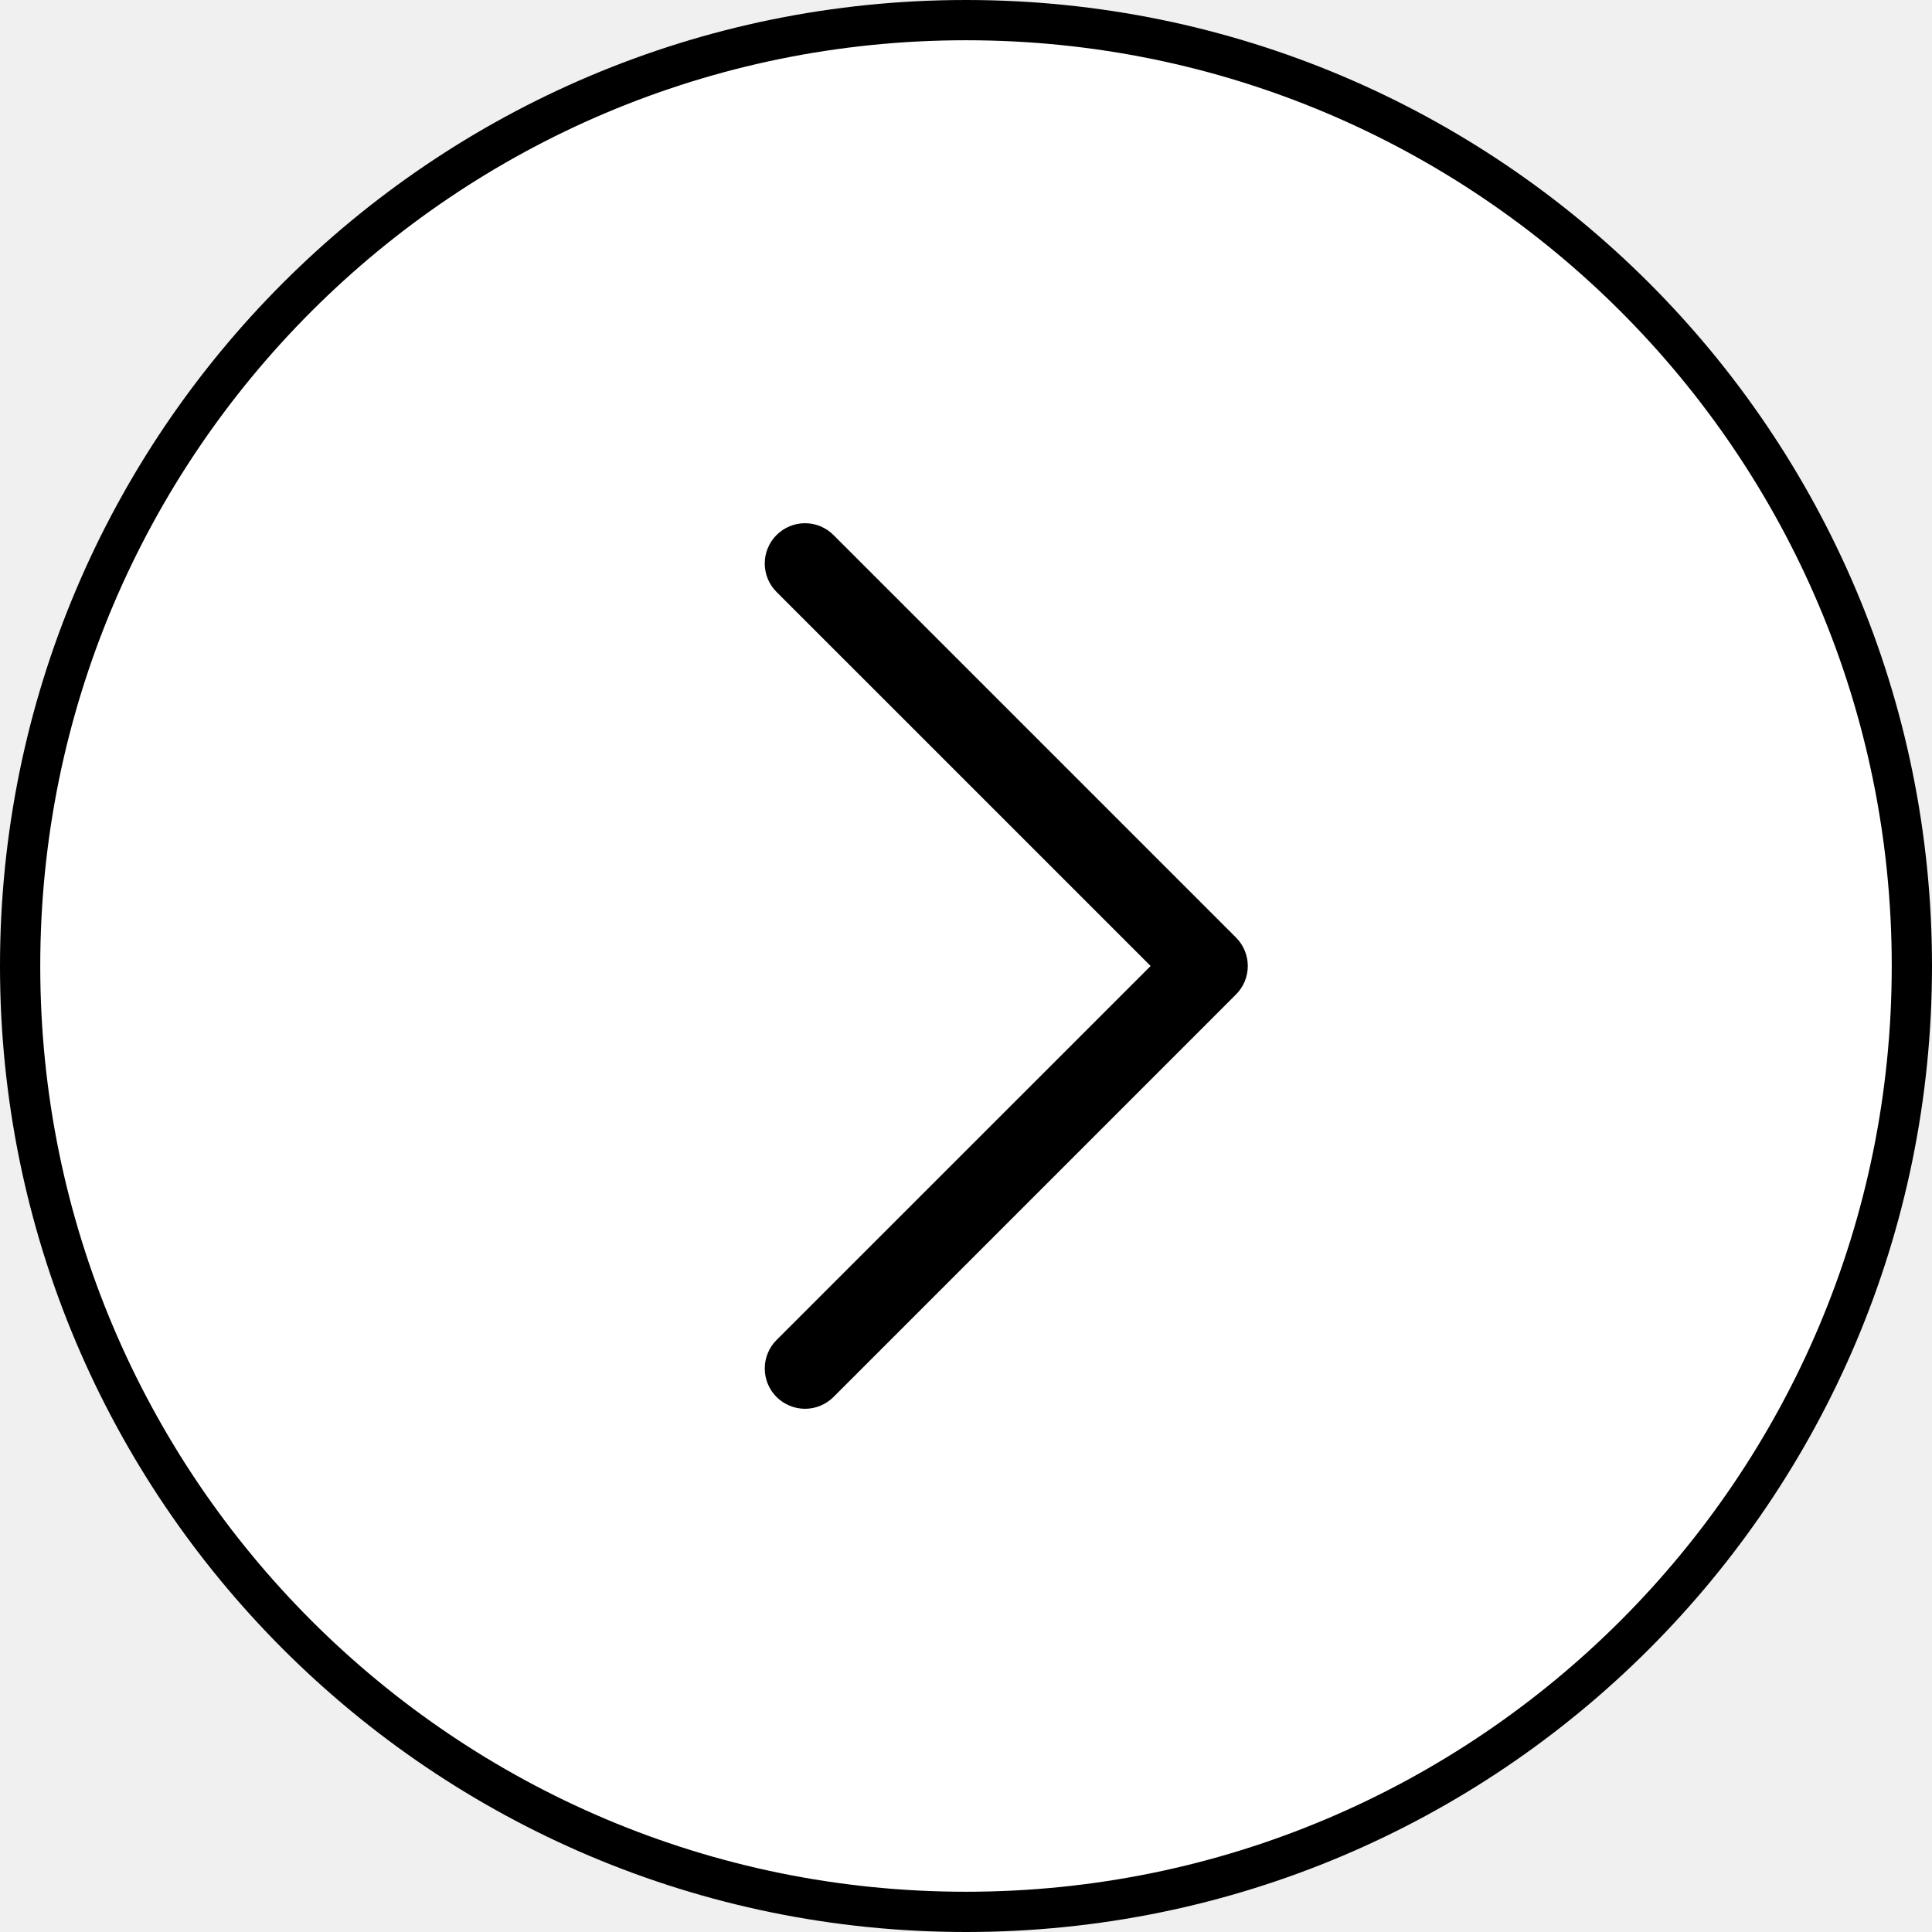
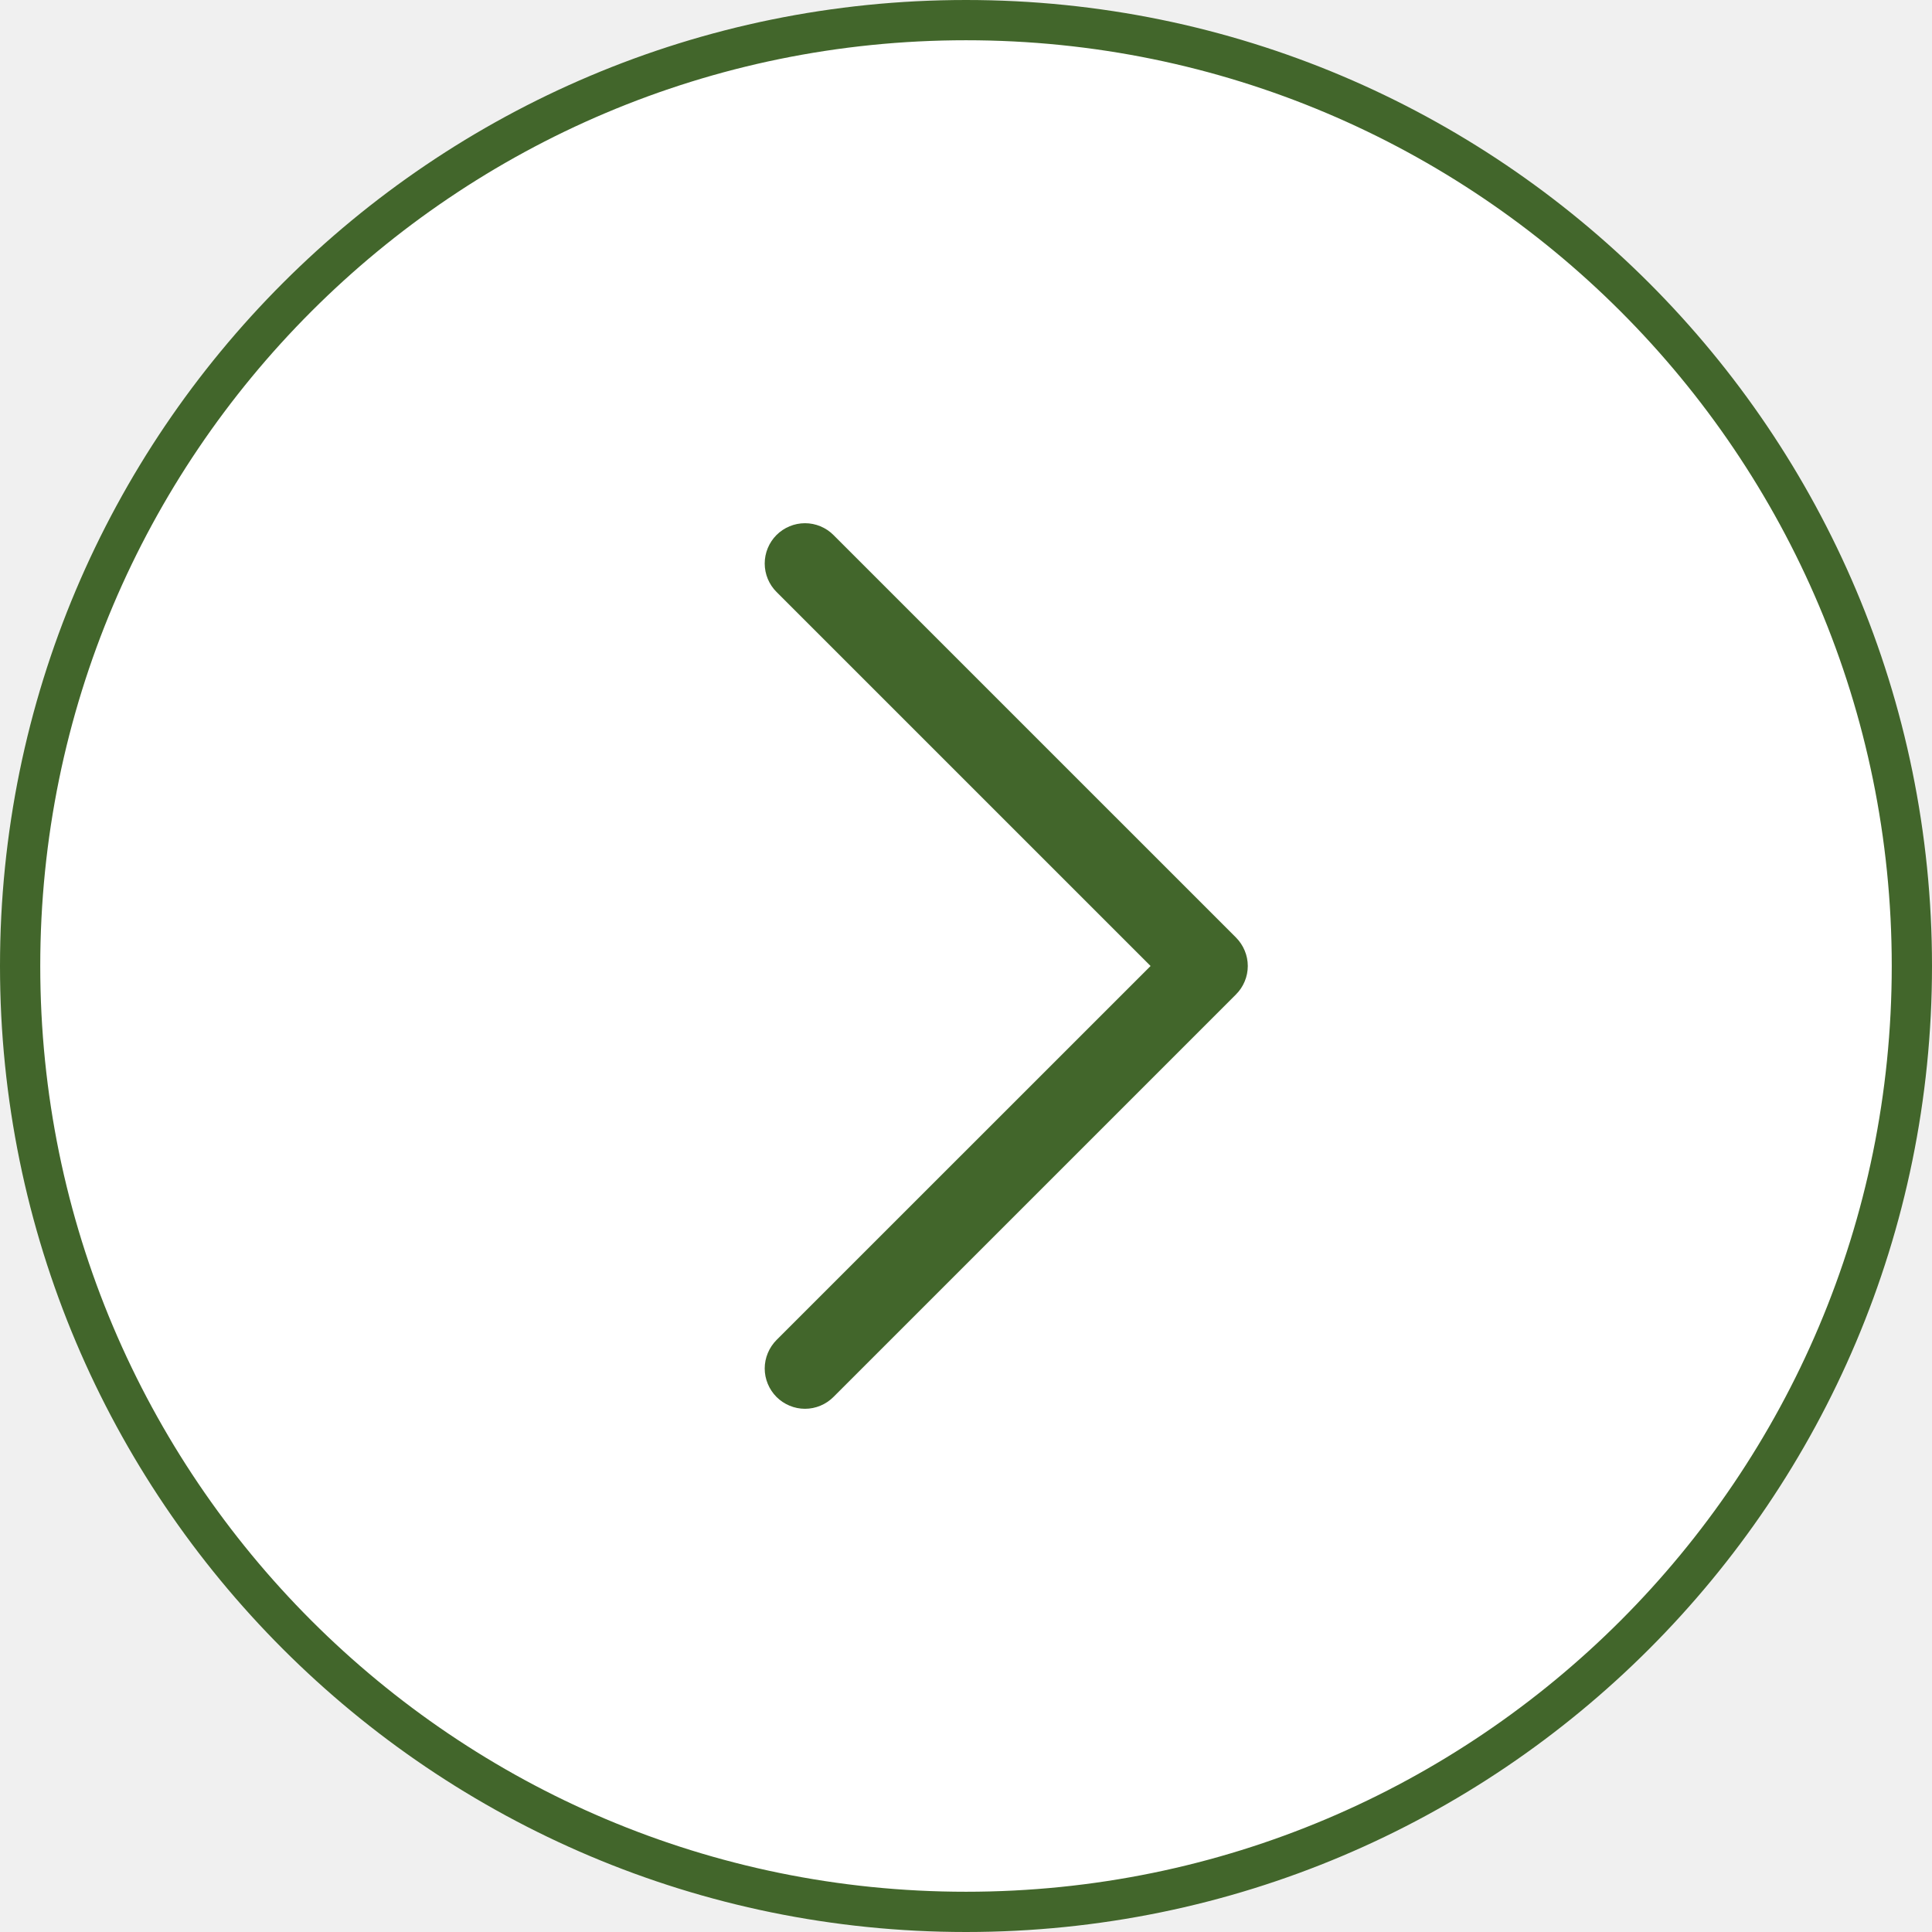
<svg xmlns="http://www.w3.org/2000/svg" width="48" height="48" viewBox="0 0 48 48" fill="none">
  <rect x="0.5" y="0.5" width="47" height="47" rx="23.5" fill="white" />
-   <rect x="0.5" y="0.5" width="47" height="47" rx="23.5" stroke="black" />
-   <path d="M30.708 24.707L20.708 34.708C20.615 34.8 20.505 34.874 20.384 34.924C20.262 34.975 20.132 35.001 20.001 35.001C19.869 35.001 19.739 34.975 19.618 34.924C19.496 34.874 19.386 34.8 19.293 34.708C19.2 34.615 19.126 34.504 19.076 34.383C19.026 34.261 19 34.131 19 34C19 33.869 19.026 33.739 19.076 33.617C19.126 33.496 19.2 33.385 19.293 33.292L28.587 24L19.293 14.707C19.105 14.52 19 14.265 19 14C19 13.735 19.105 13.48 19.293 13.293C19.481 13.105 19.735 12.999 20.001 12.999C20.266 12.999 20.52 13.105 20.708 13.293L30.708 23.293C30.801 23.385 30.875 23.496 30.925 23.617C30.975 23.738 31.001 23.869 31.001 24C31.001 24.131 30.975 24.262 30.925 24.383C30.875 24.504 30.801 24.615 30.708 24.707Z" fill="black" />
+   <rect x="0.5" y="0.5" width="47" height="47" rx="23.5" stroke="#42662B" />
+   <path d="M30.707 24.707L20.707 34.707C20.614 34.8 20.504 34.874 20.383 34.924C20.261 34.975 20.131 35.001 20 35.001C19.869 35.001 19.738 34.975 19.617 34.924C19.496 34.874 19.385 34.8 19.292 34.707C19.2 34.614 19.126 34.504 19.076 34.383C19.025 34.261 18.999 34.131 18.999 34C18.999 33.869 19.025 33.738 19.076 33.617C19.126 33.496 19.2 33.385 19.292 33.292L28.586 24L19.292 14.707C19.105 14.52 18.999 14.265 18.999 14C18.999 13.735 19.105 13.48 19.292 13.292C19.48 13.105 19.735 12.999 20 12.999C20.265 12.999 20.52 13.105 20.707 13.292L30.707 23.292C30.8 23.385 30.874 23.496 30.924 23.617C30.975 23.738 31.001 23.869 31.001 24C31.001 24.131 30.975 24.262 30.924 24.383C30.874 24.504 30.8 24.615 30.707 24.707Z" fill="#42662B" />
</svg>
